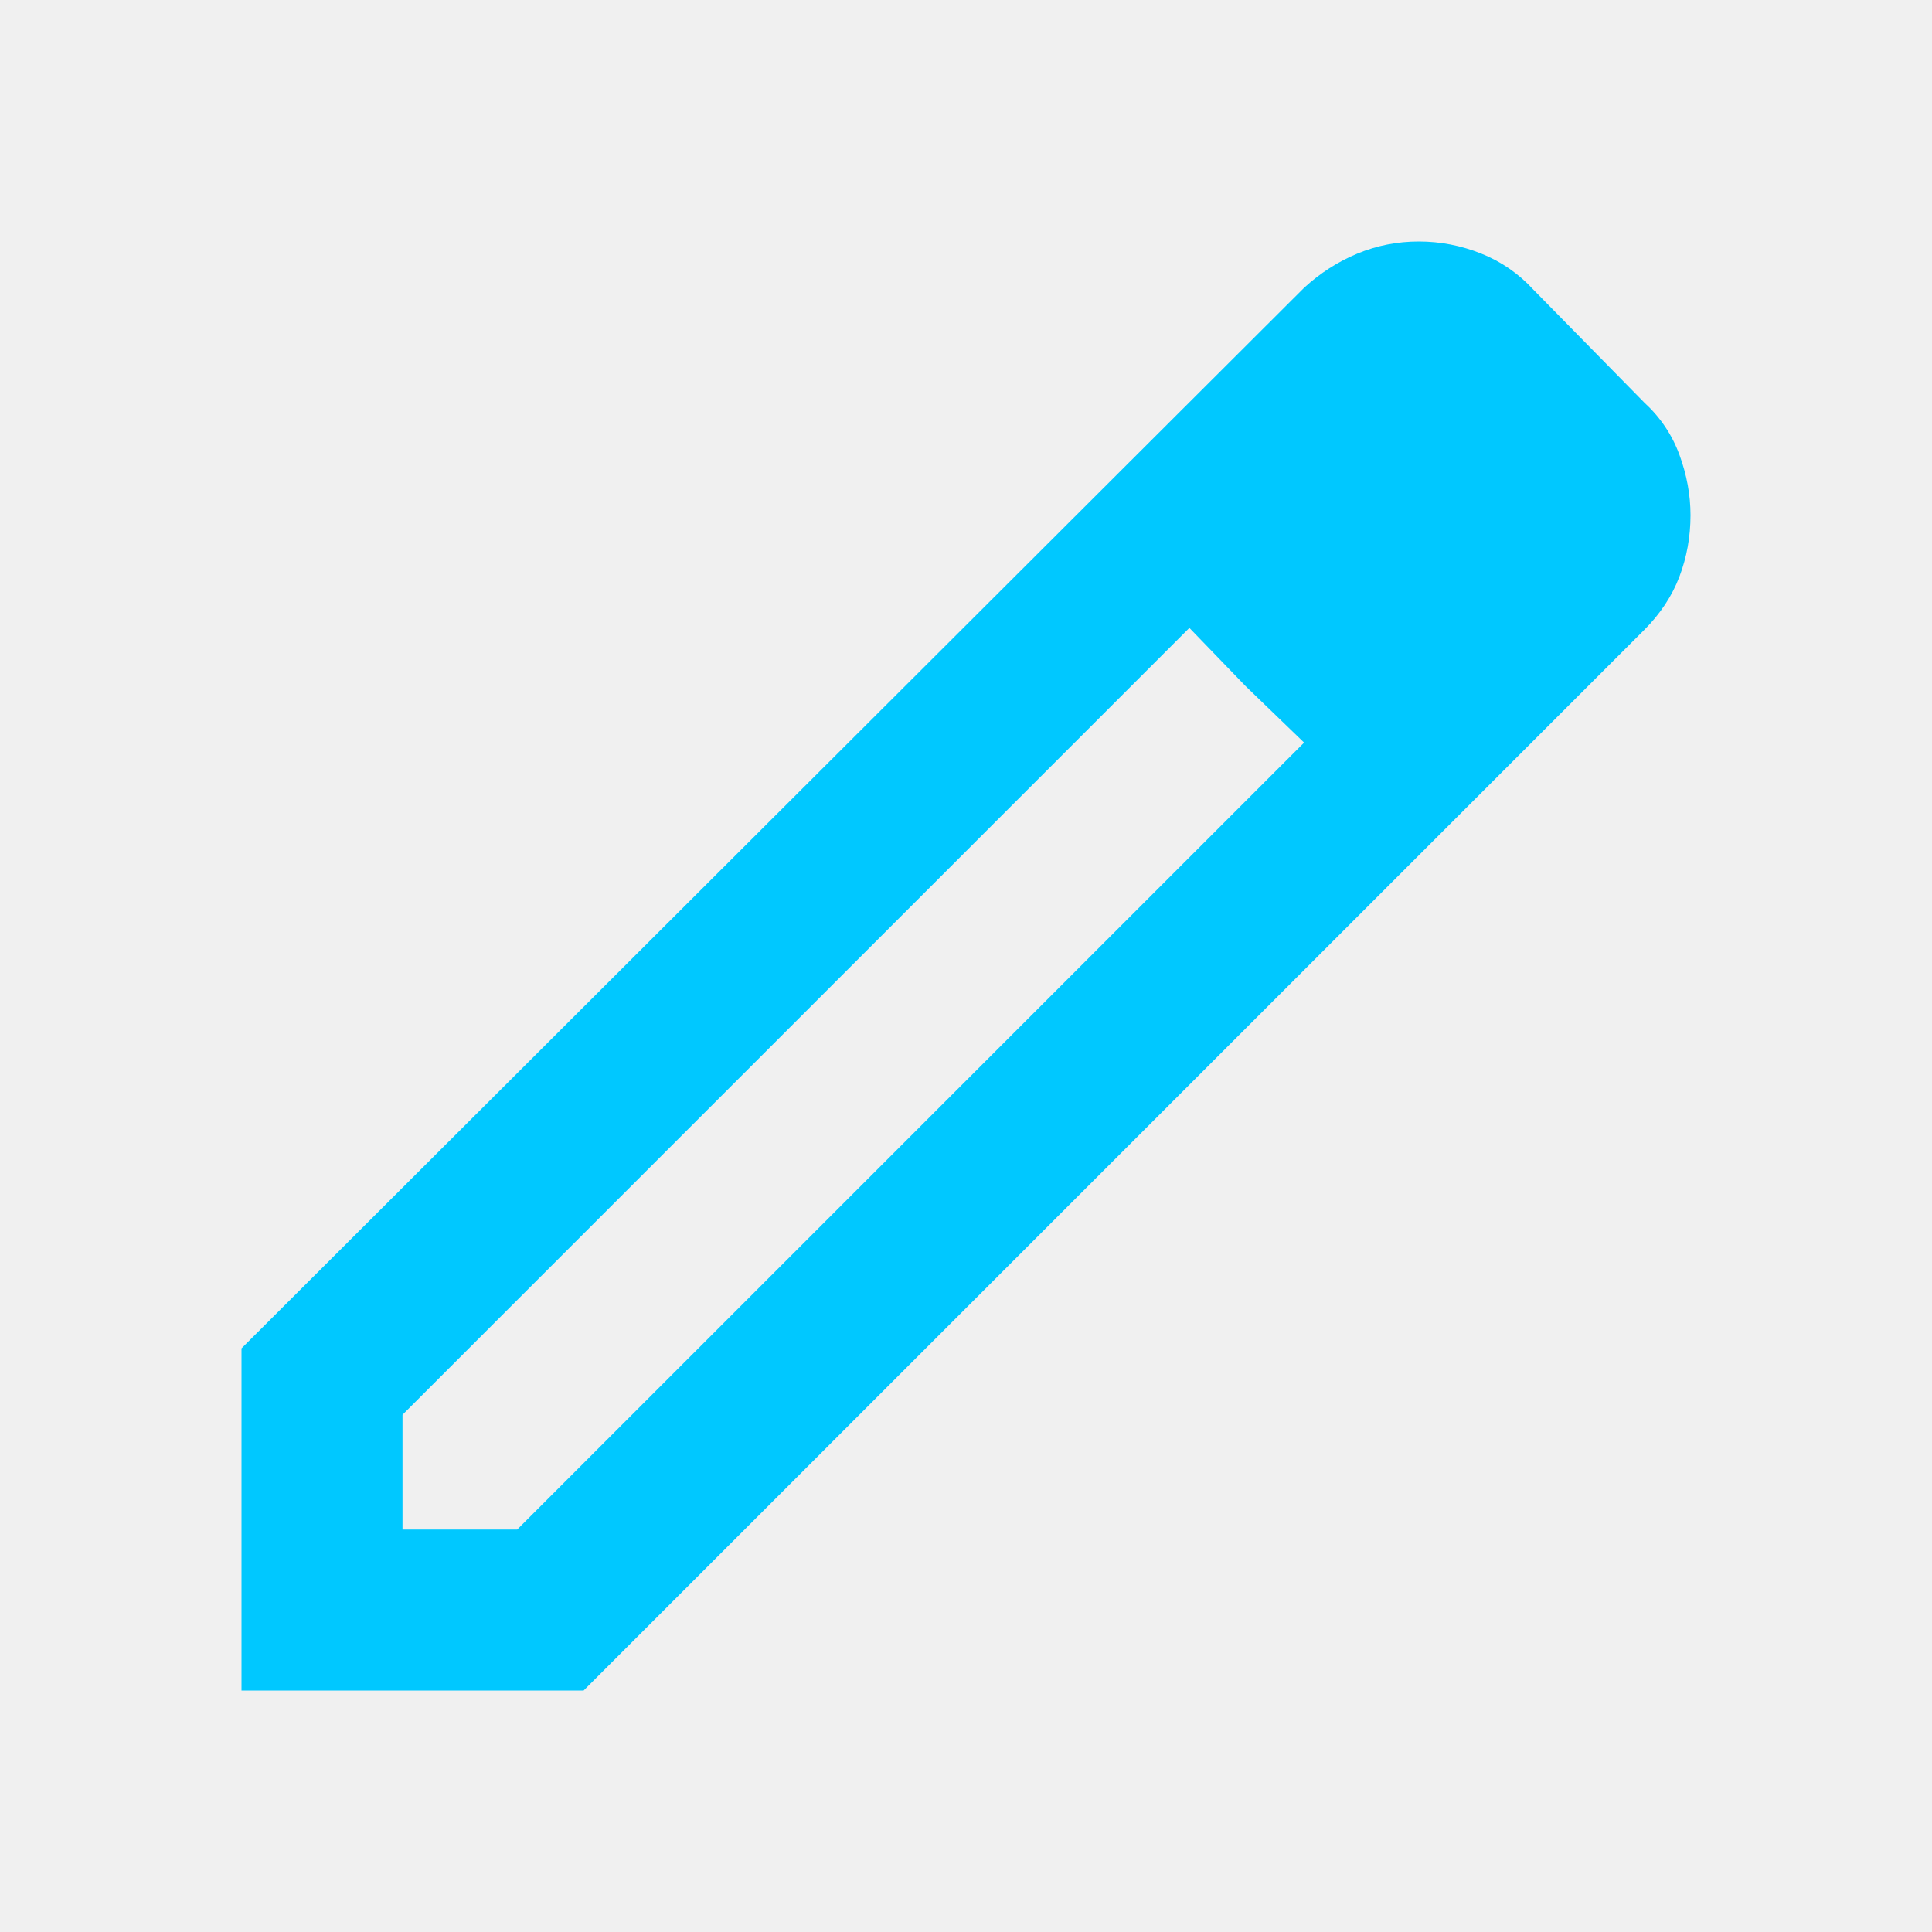
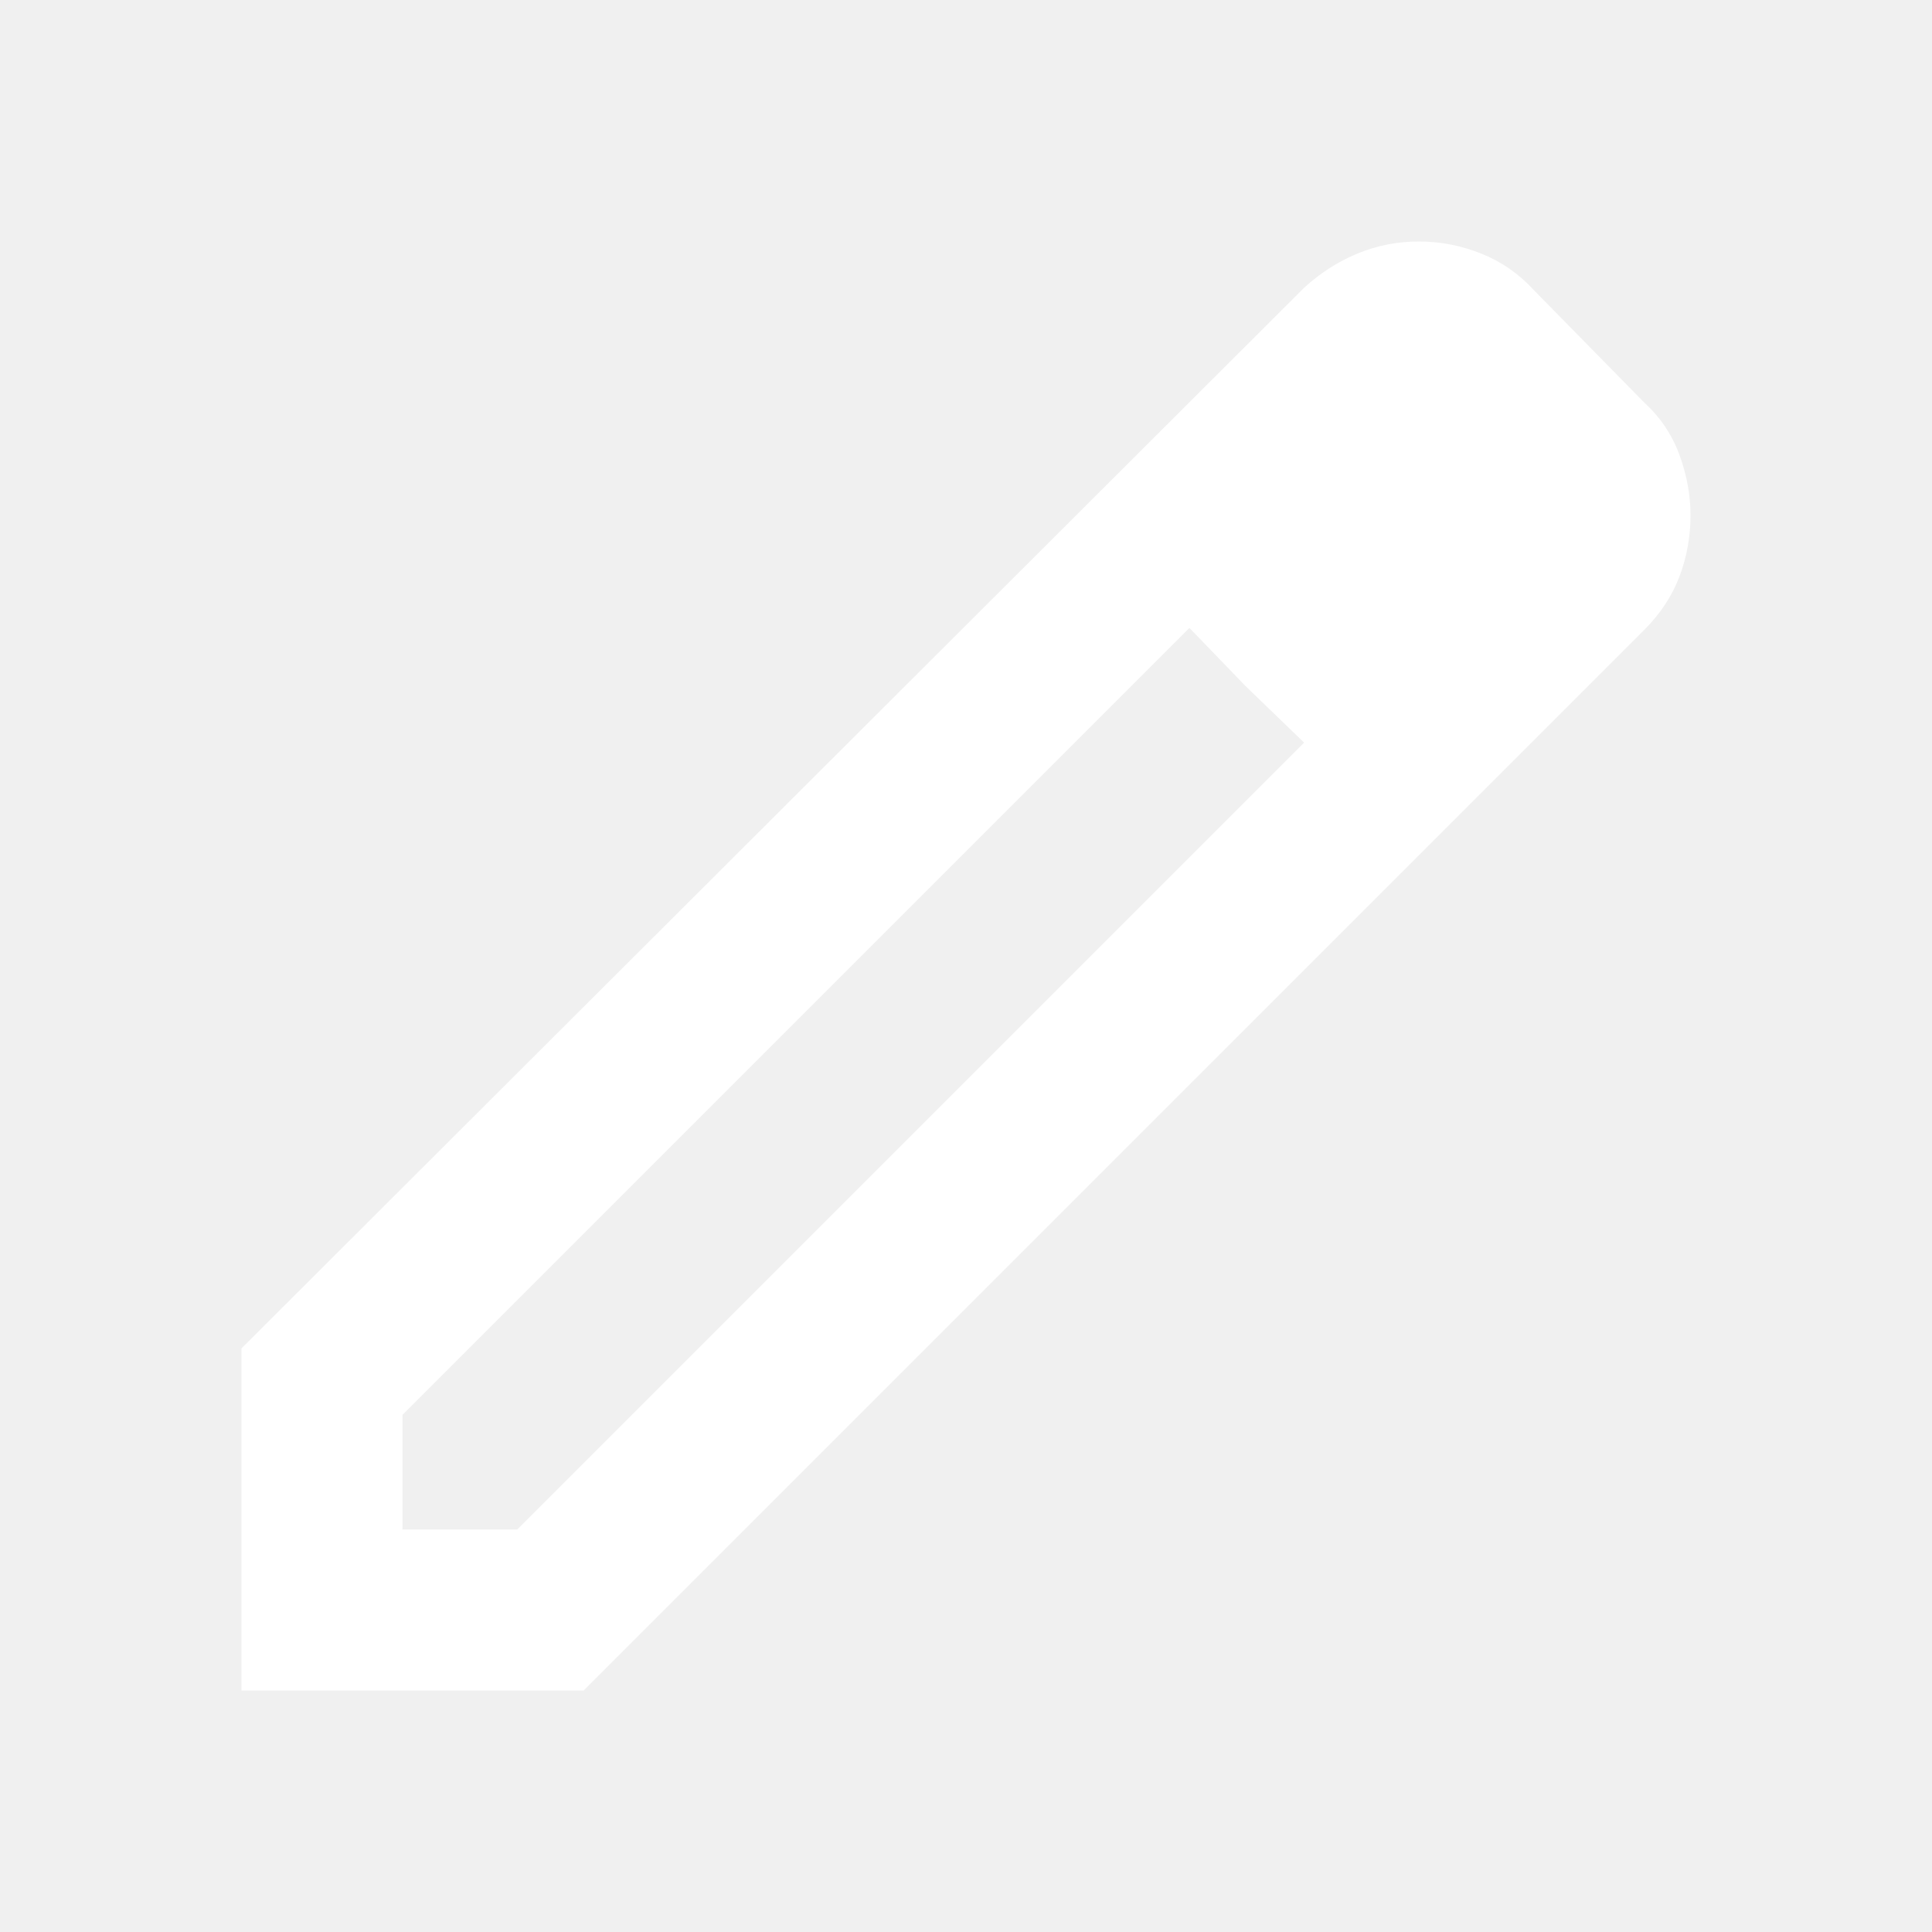
- <svg xmlns="http://www.w3.org/2000/svg" height="24px" viewBox="0 -960 960 960" width="24px" fill="#00c8ff">
+ <svg xmlns="http://www.w3.org/2000/svg" height="24px" viewBox="0 -960 960 960" width="24px" fill="#fff">
  <path d="M200-200h57l391-391-57-57-391 391v57Zm-80 80v-170l528-527q12-11 26.5-17t30.5-6q16 0 31 6t26 18l55 56q12 11 17.5 26t5.5 30q0 16-5.5 30.5T817-647L290-120H120Zm640-584-56-56 56 56Zm-141 85-28-29 57 57-29-28Z" />
</svg>
